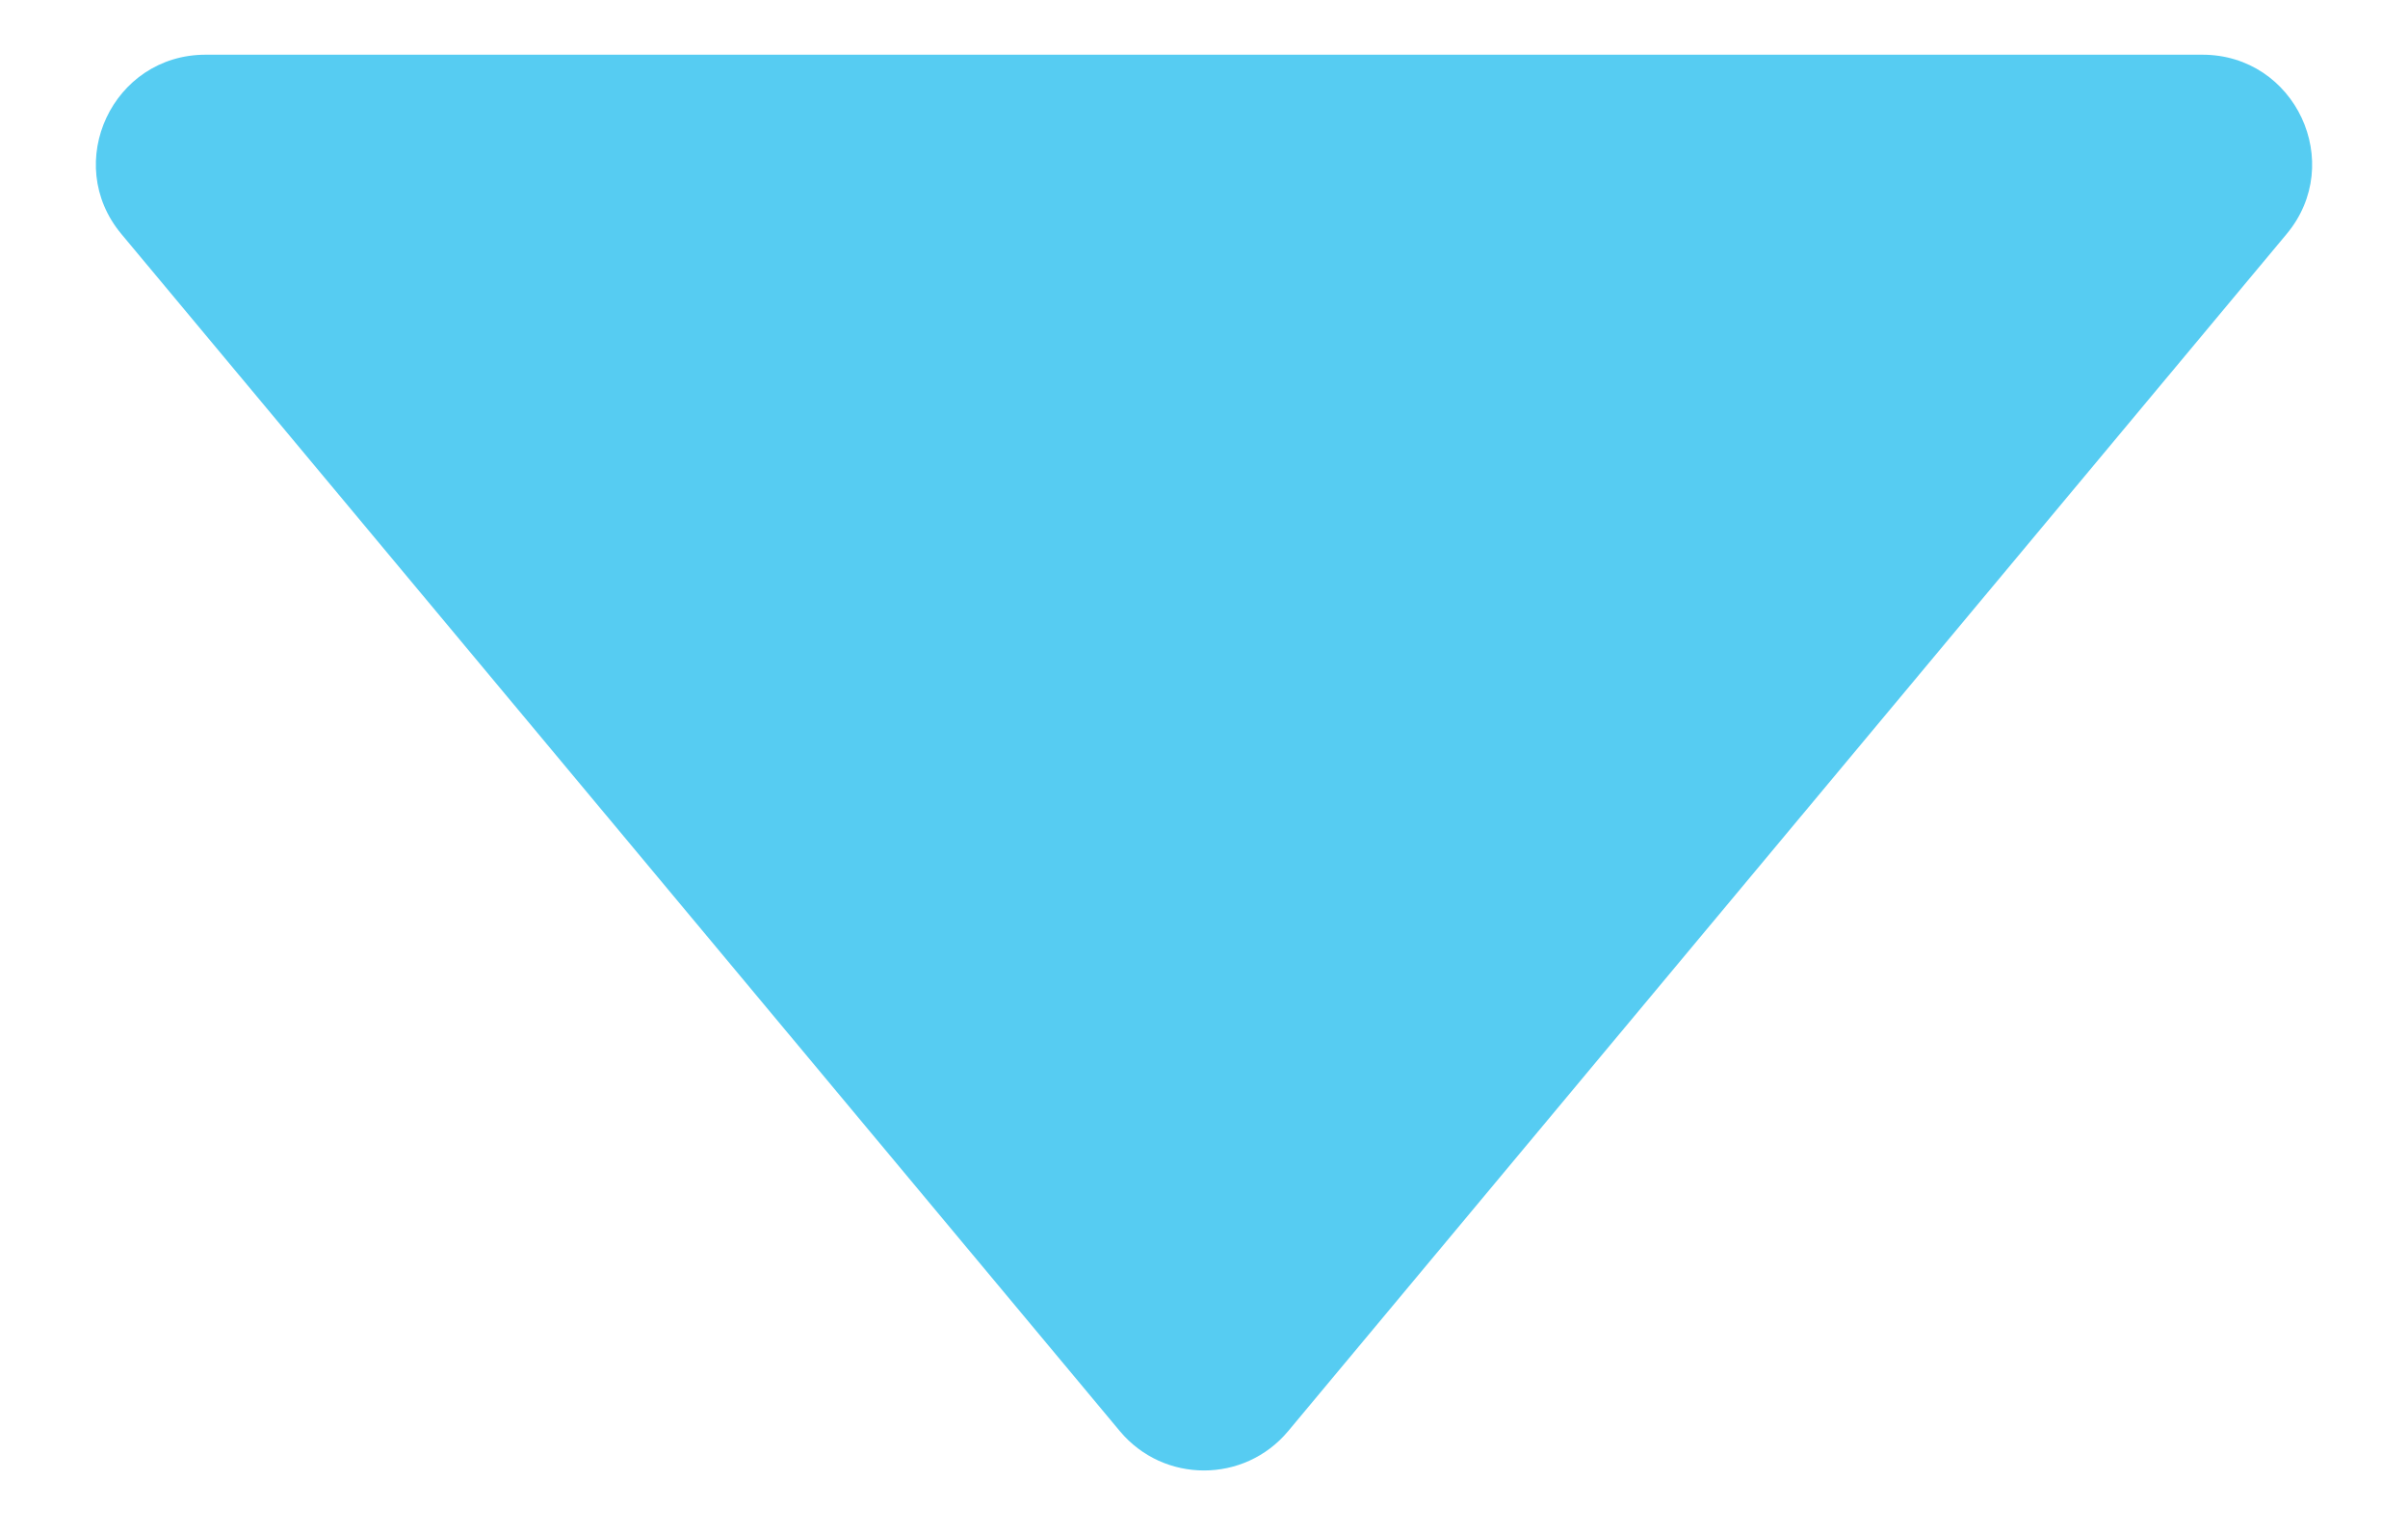
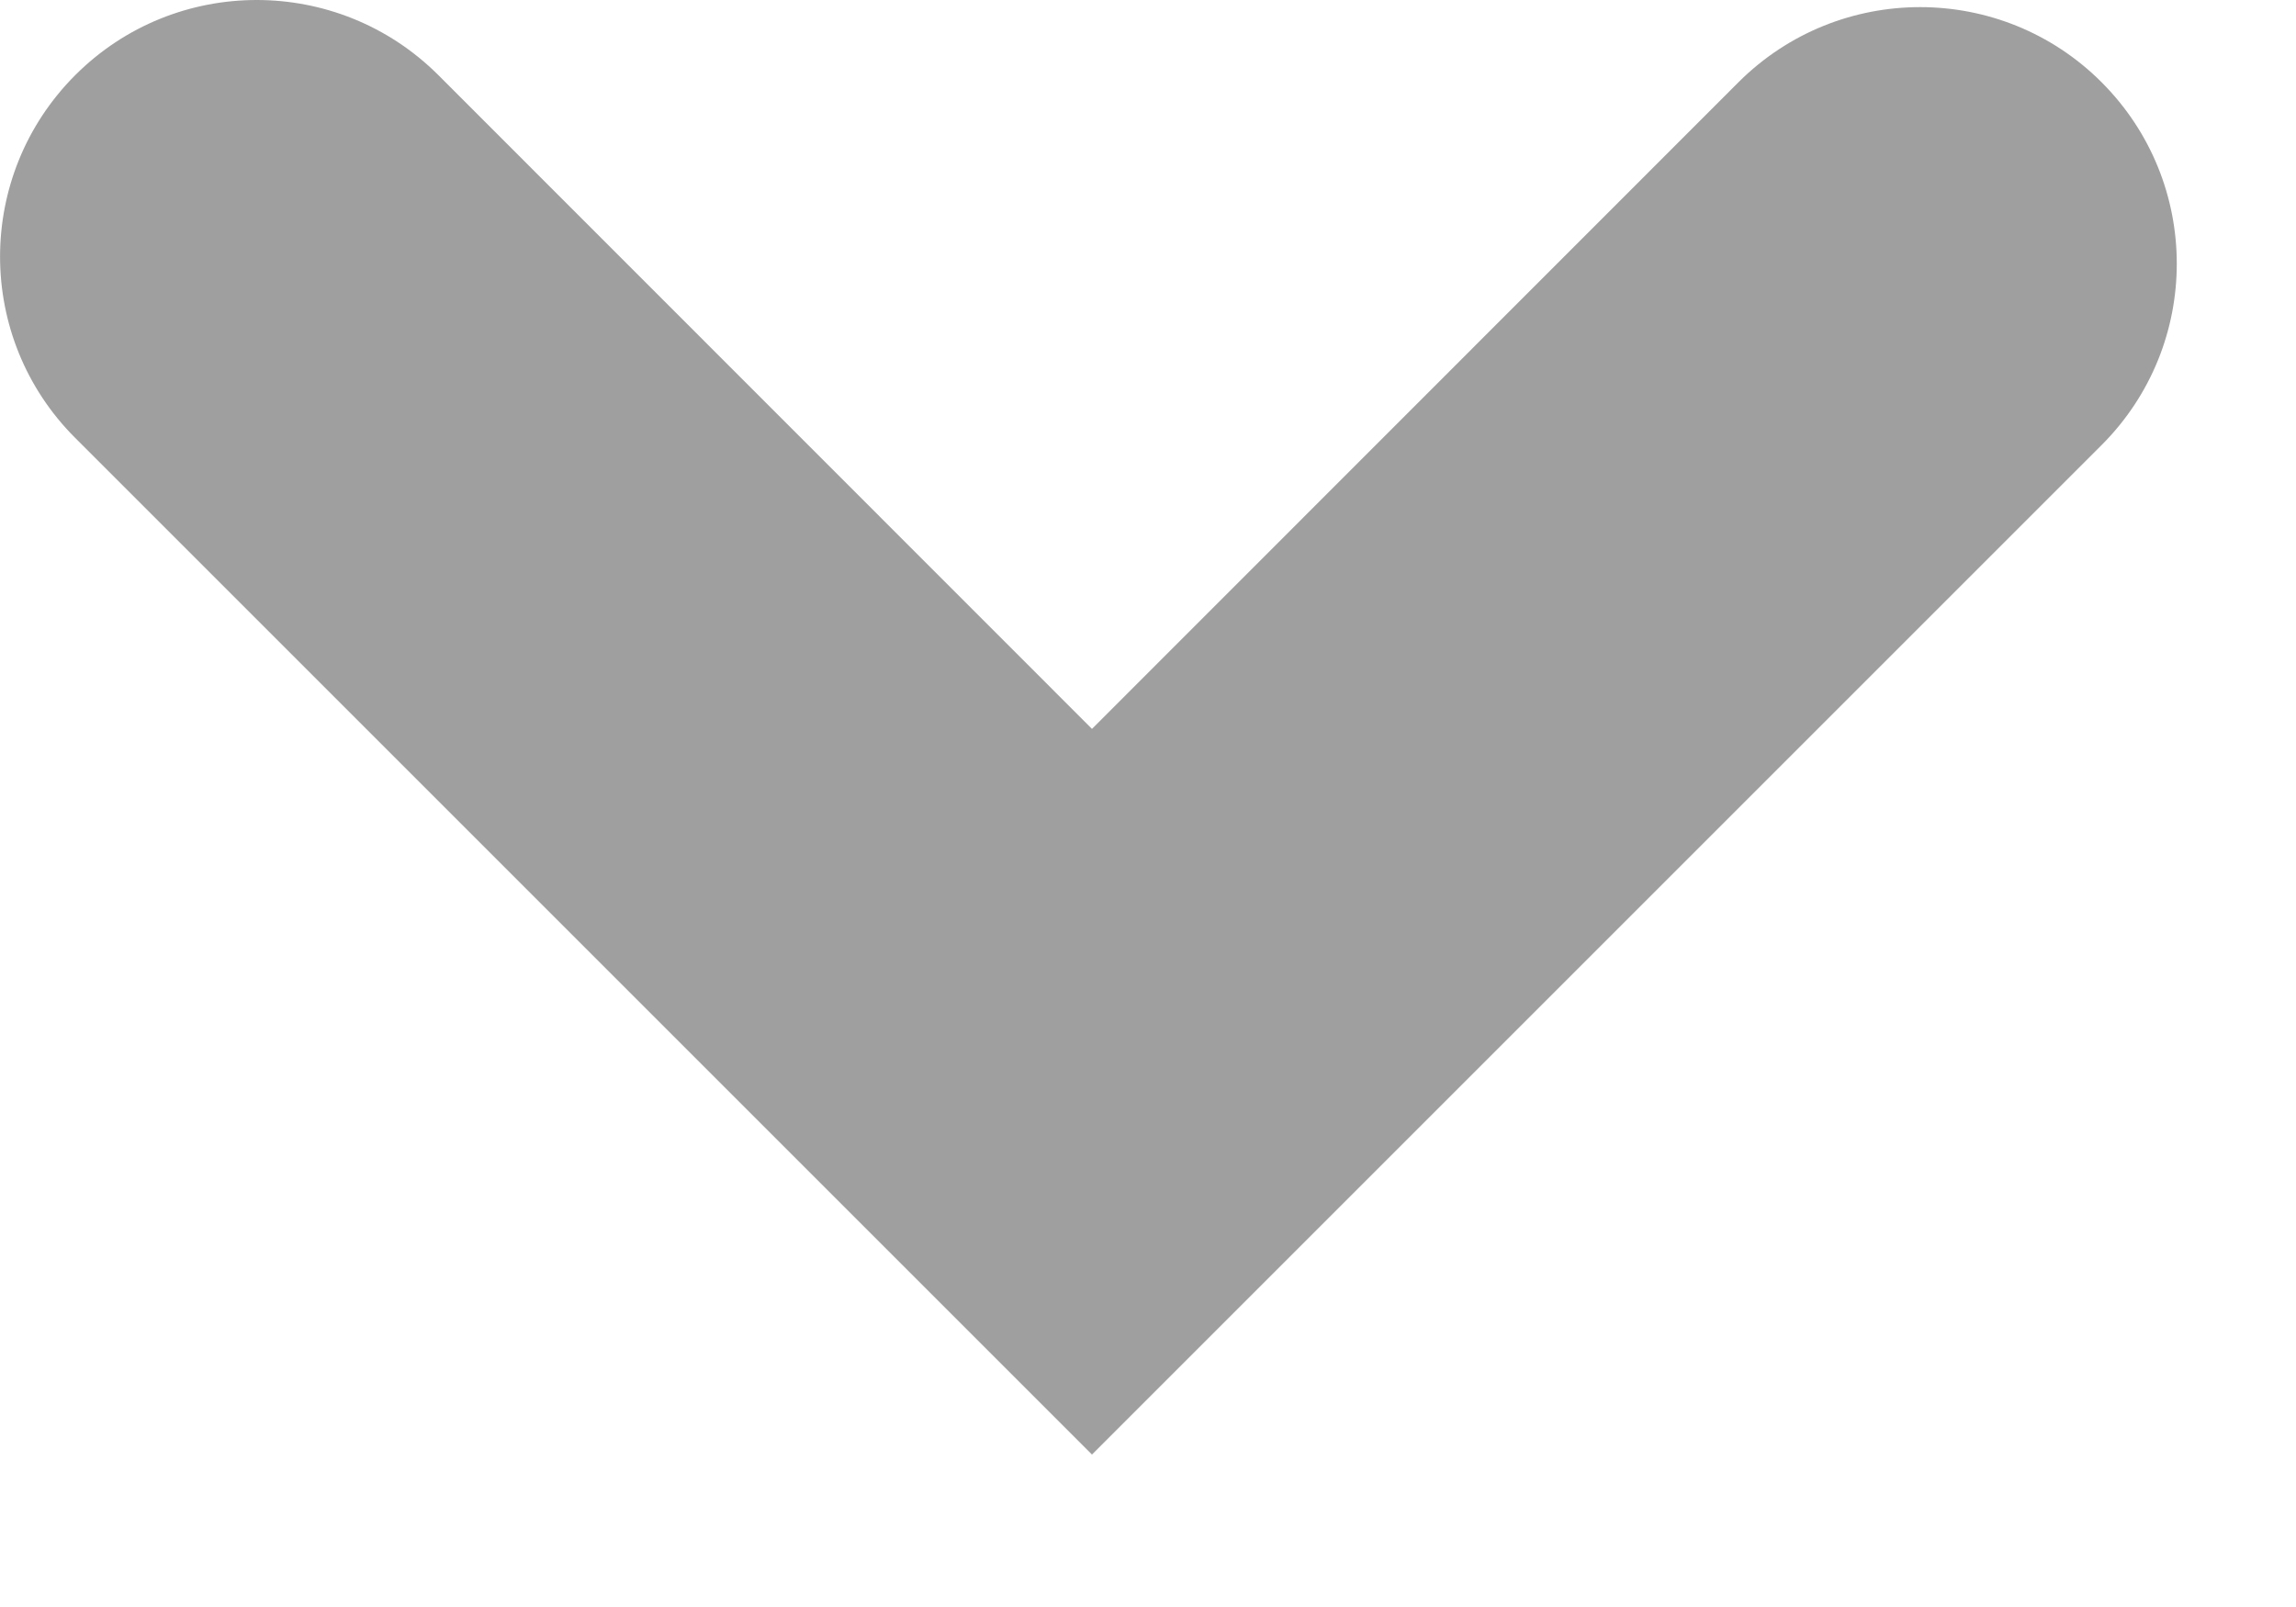
- <svg xmlns="http://www.w3.org/2000/svg" width="11" height="7" viewBox="0 0 11 7" fill="none">
-   <path d="M5.116 6.54C5.316 6.779 5.684 6.779 5.884 6.54L10.445 1.07C10.717 0.745 10.485 0.25 10.061 0.25H0.939C0.515 0.25 0.283 0.745 0.555 1.07L5.116 6.54Z" fill="#56CCF2" />
+ <svg xmlns="http://www.w3.org/2000/svg" width="10" height="7" viewBox="0 0 10 7" fill="none">
+   <path d="M4.756 3.175L7.572 0.358C8.009 -0.078 8.717 -0.078 9.153 0.358C9.59 0.795 9.59 1.502 9.153 1.939L4.756 6.336L0.328 1.908C-0.109 1.472 -0.109 0.764 0.328 0.327C0.764 -0.109 1.472 -0.109 1.909 0.327L4.756 3.175Z" fill="#9F9F9F" />
</svg>
